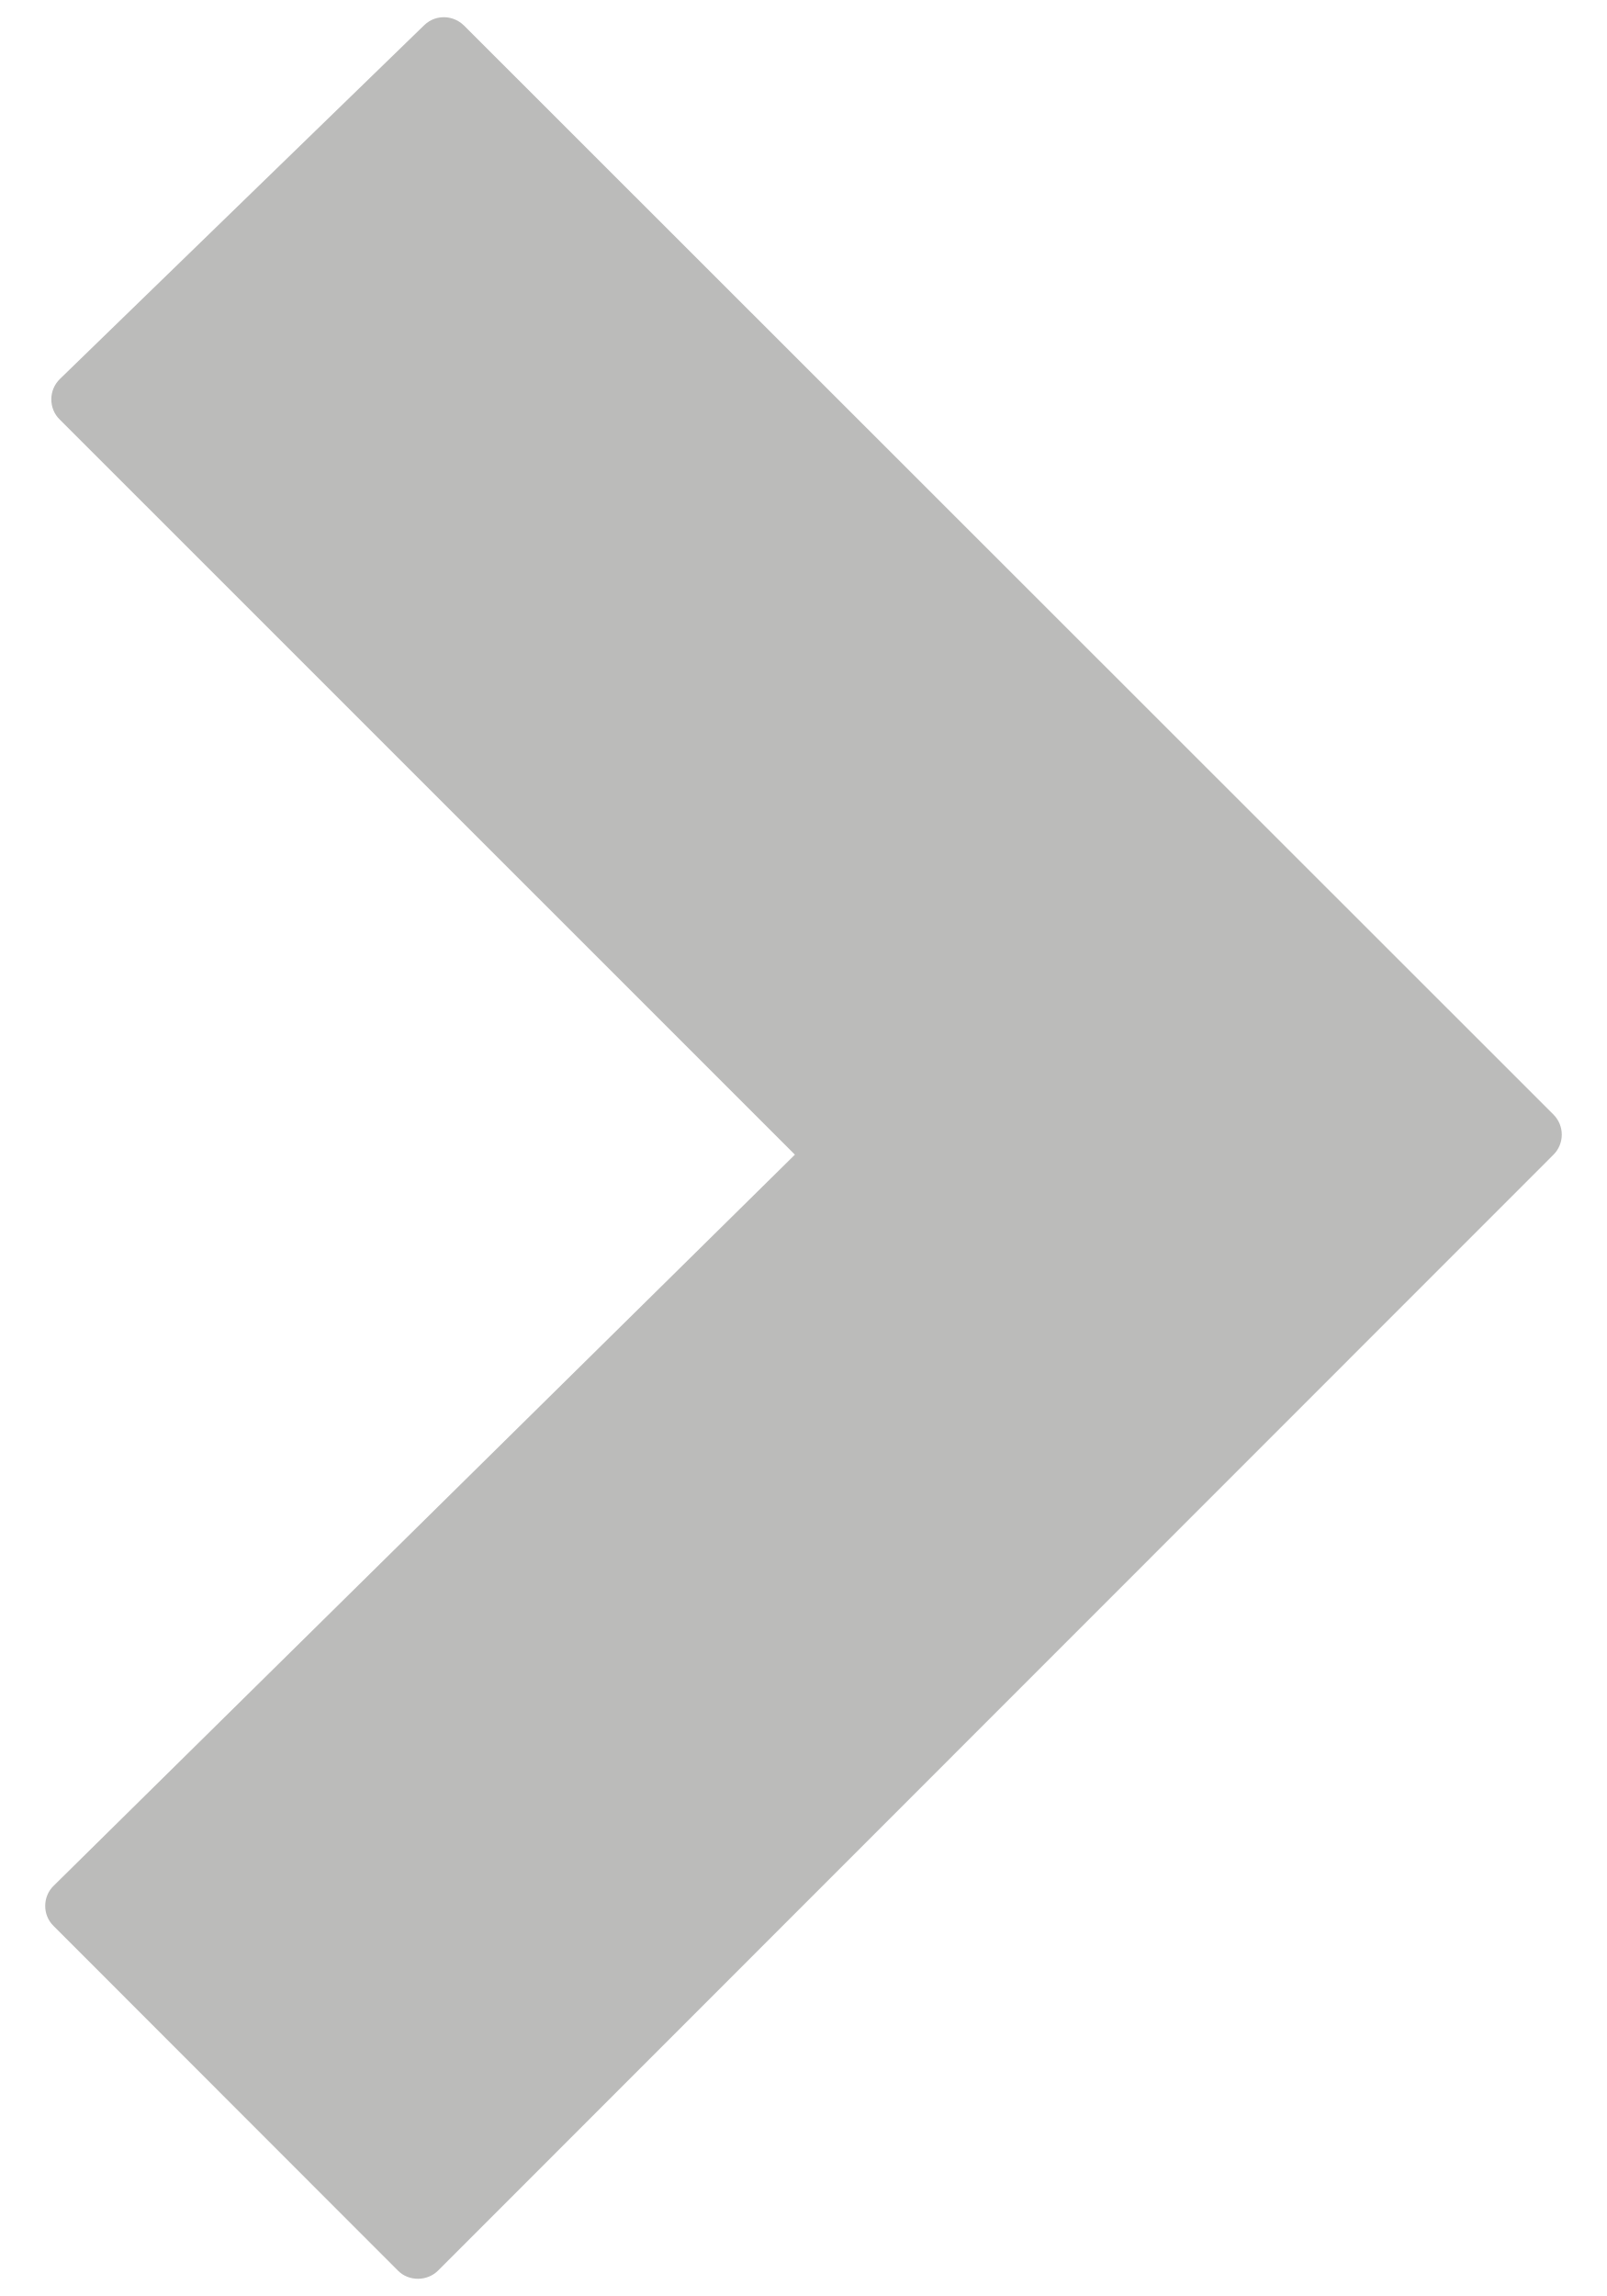
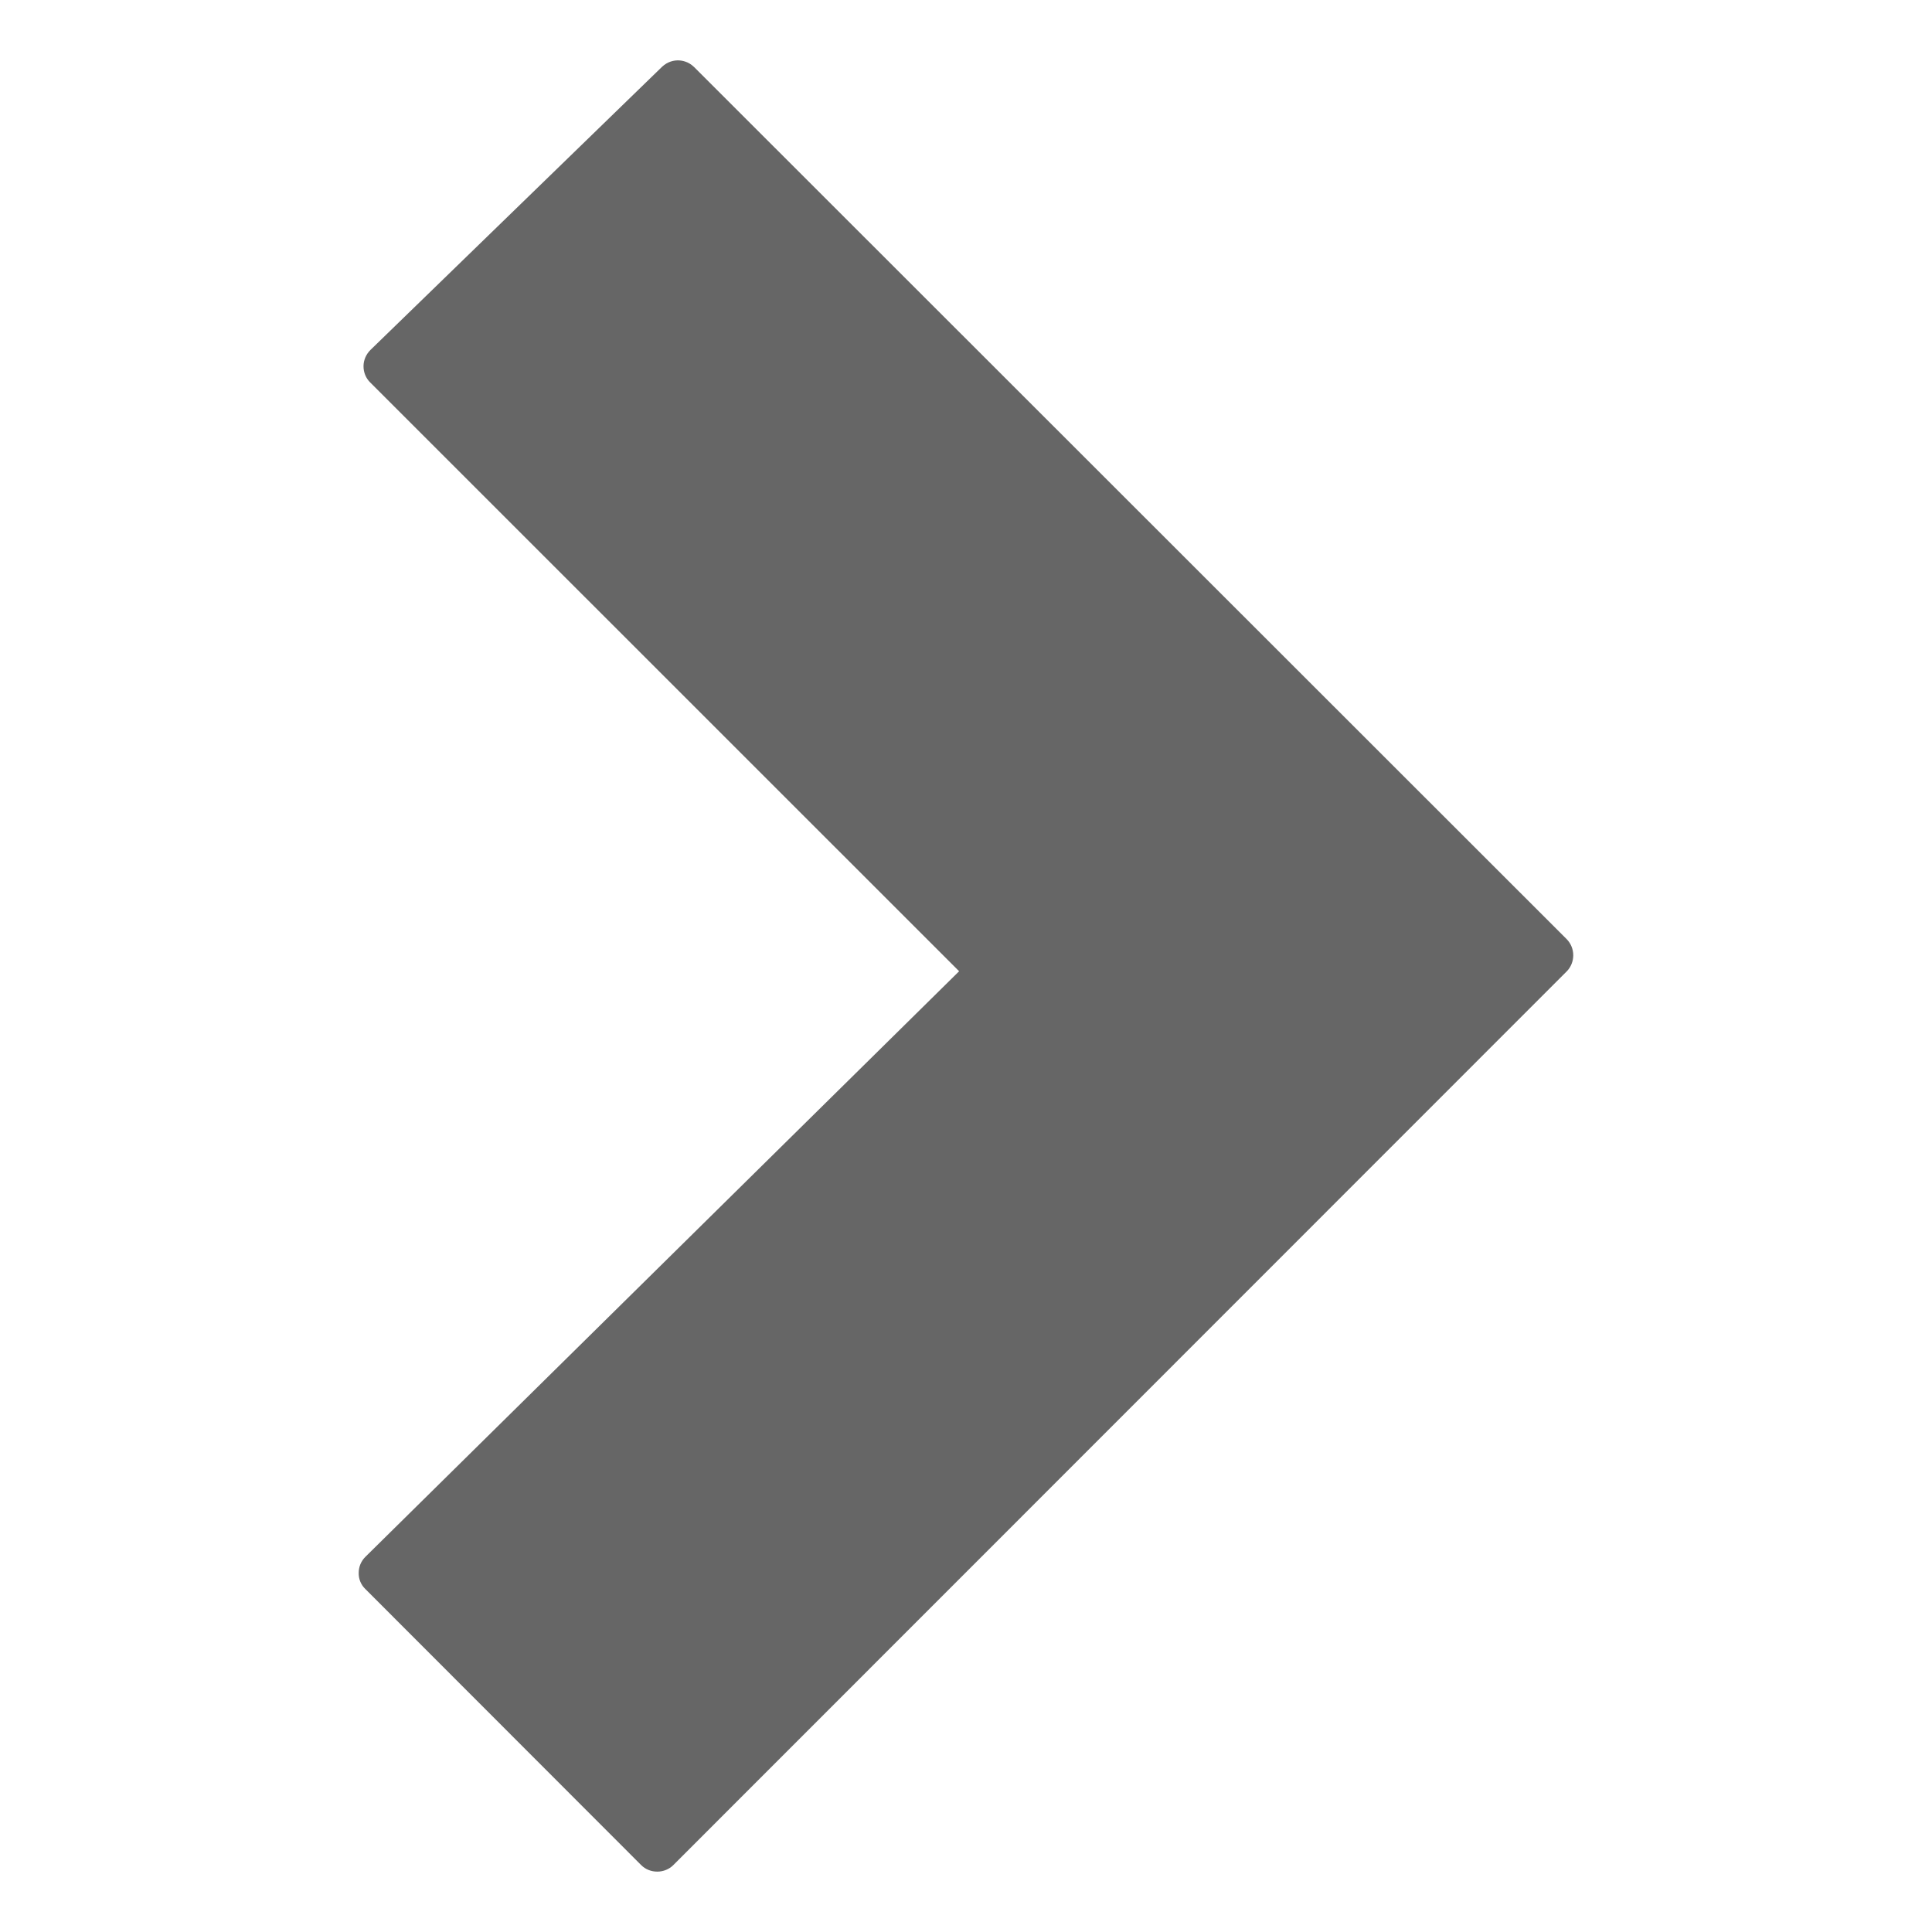
- <svg xmlns="http://www.w3.org/2000/svg" version="1.1" id="Layer_1" x="0px" y="0px" width="14px" height="20px" viewBox="0 0 14 20" enable-background="new 0 0 14 20" xml:space="preserve">
-   <path fill="#BBBBBA" d="M3.642,19.85c-0.066,0-0.129-0.024-0.176-0.072l-3-3.002c-0.046-0.045-0.073-0.109-0.072-0.175  c0-0.066,0.026-0.129,0.074-0.175l6.457-6.368L0.519,3.653C0.472,3.607,0.447,3.544,0.447,3.478c0-0.067,0.027-0.13,0.075-0.177  L3.695,0.22c0.06-0.058,0.126-0.07,0.172-0.07c0.039,0,0.112,0.01,0.176,0.073l9.491,9.486c0.046,0.047,0.072,0.108,0.072,0.175  c0,0.065-0.026,0.128-0.072,0.174l-9.718,9.721C3.771,19.824,3.707,19.85,3.642,19.85z" />
+ <svg xmlns="http://www.w3.org/2000/svg" version="1.1" id="Layer_1" x="0px" y="0px" width="32px" height="32px" viewBox="0 0 32 32" enable-background="new 0 0 32 32" xml:space="preserve">
+   <path fill="#666666" d="M10.888,31c-0.101,0-0.196-0.036-0.269-0.109L6.05,26.318c-0.07-0.067-0.111-0.164-0.109-0.264  c0-0.103,0.039-0.197,0.112-0.269l9.833-9.698L6.131,6.334c-0.071-0.07-0.11-0.166-0.11-0.267c0-0.102,0.042-0.198,0.114-0.27  l4.832-4.692C11.06,1.019,11.16,1,11.229,1c0.059,0,0.17,0.015,0.268,0.111l14.454,14.446c0.068,0.071,0.107,0.164,0.107,0.266  c0,0.1-0.039,0.195-0.107,0.265l-14.8,14.805C11.083,30.961,10.985,31,10.888,31z" />
</svg>
